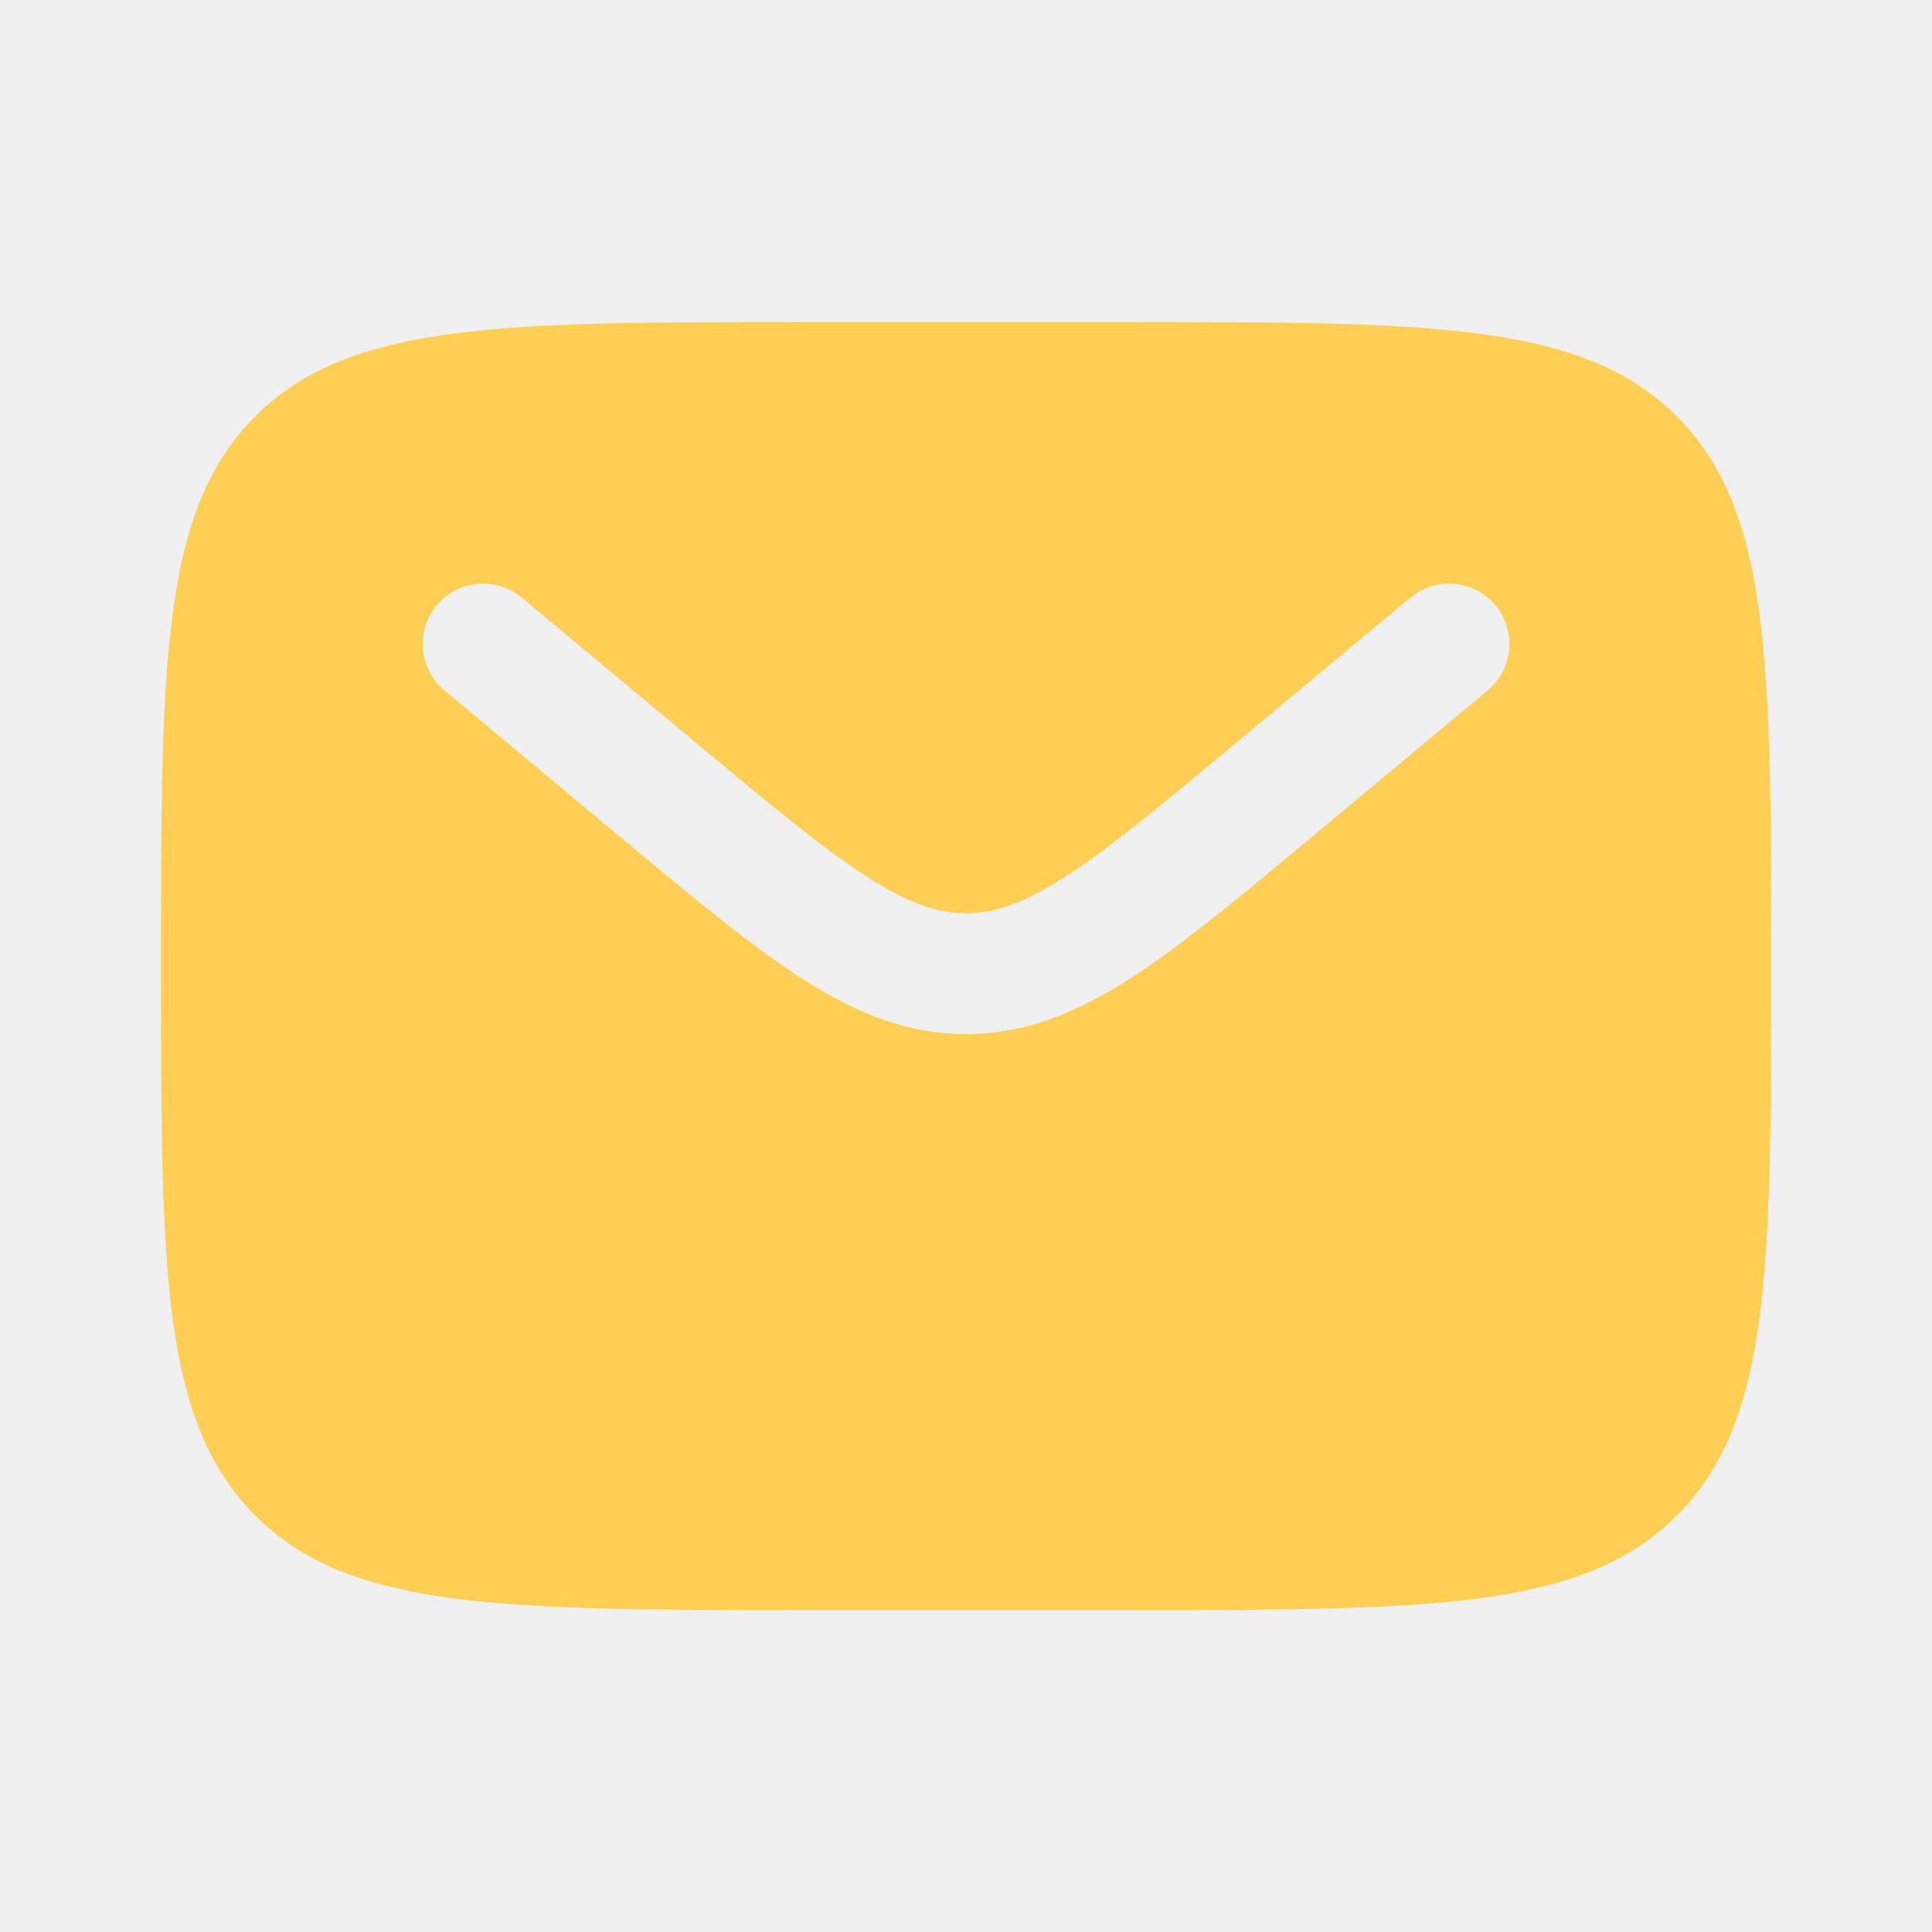
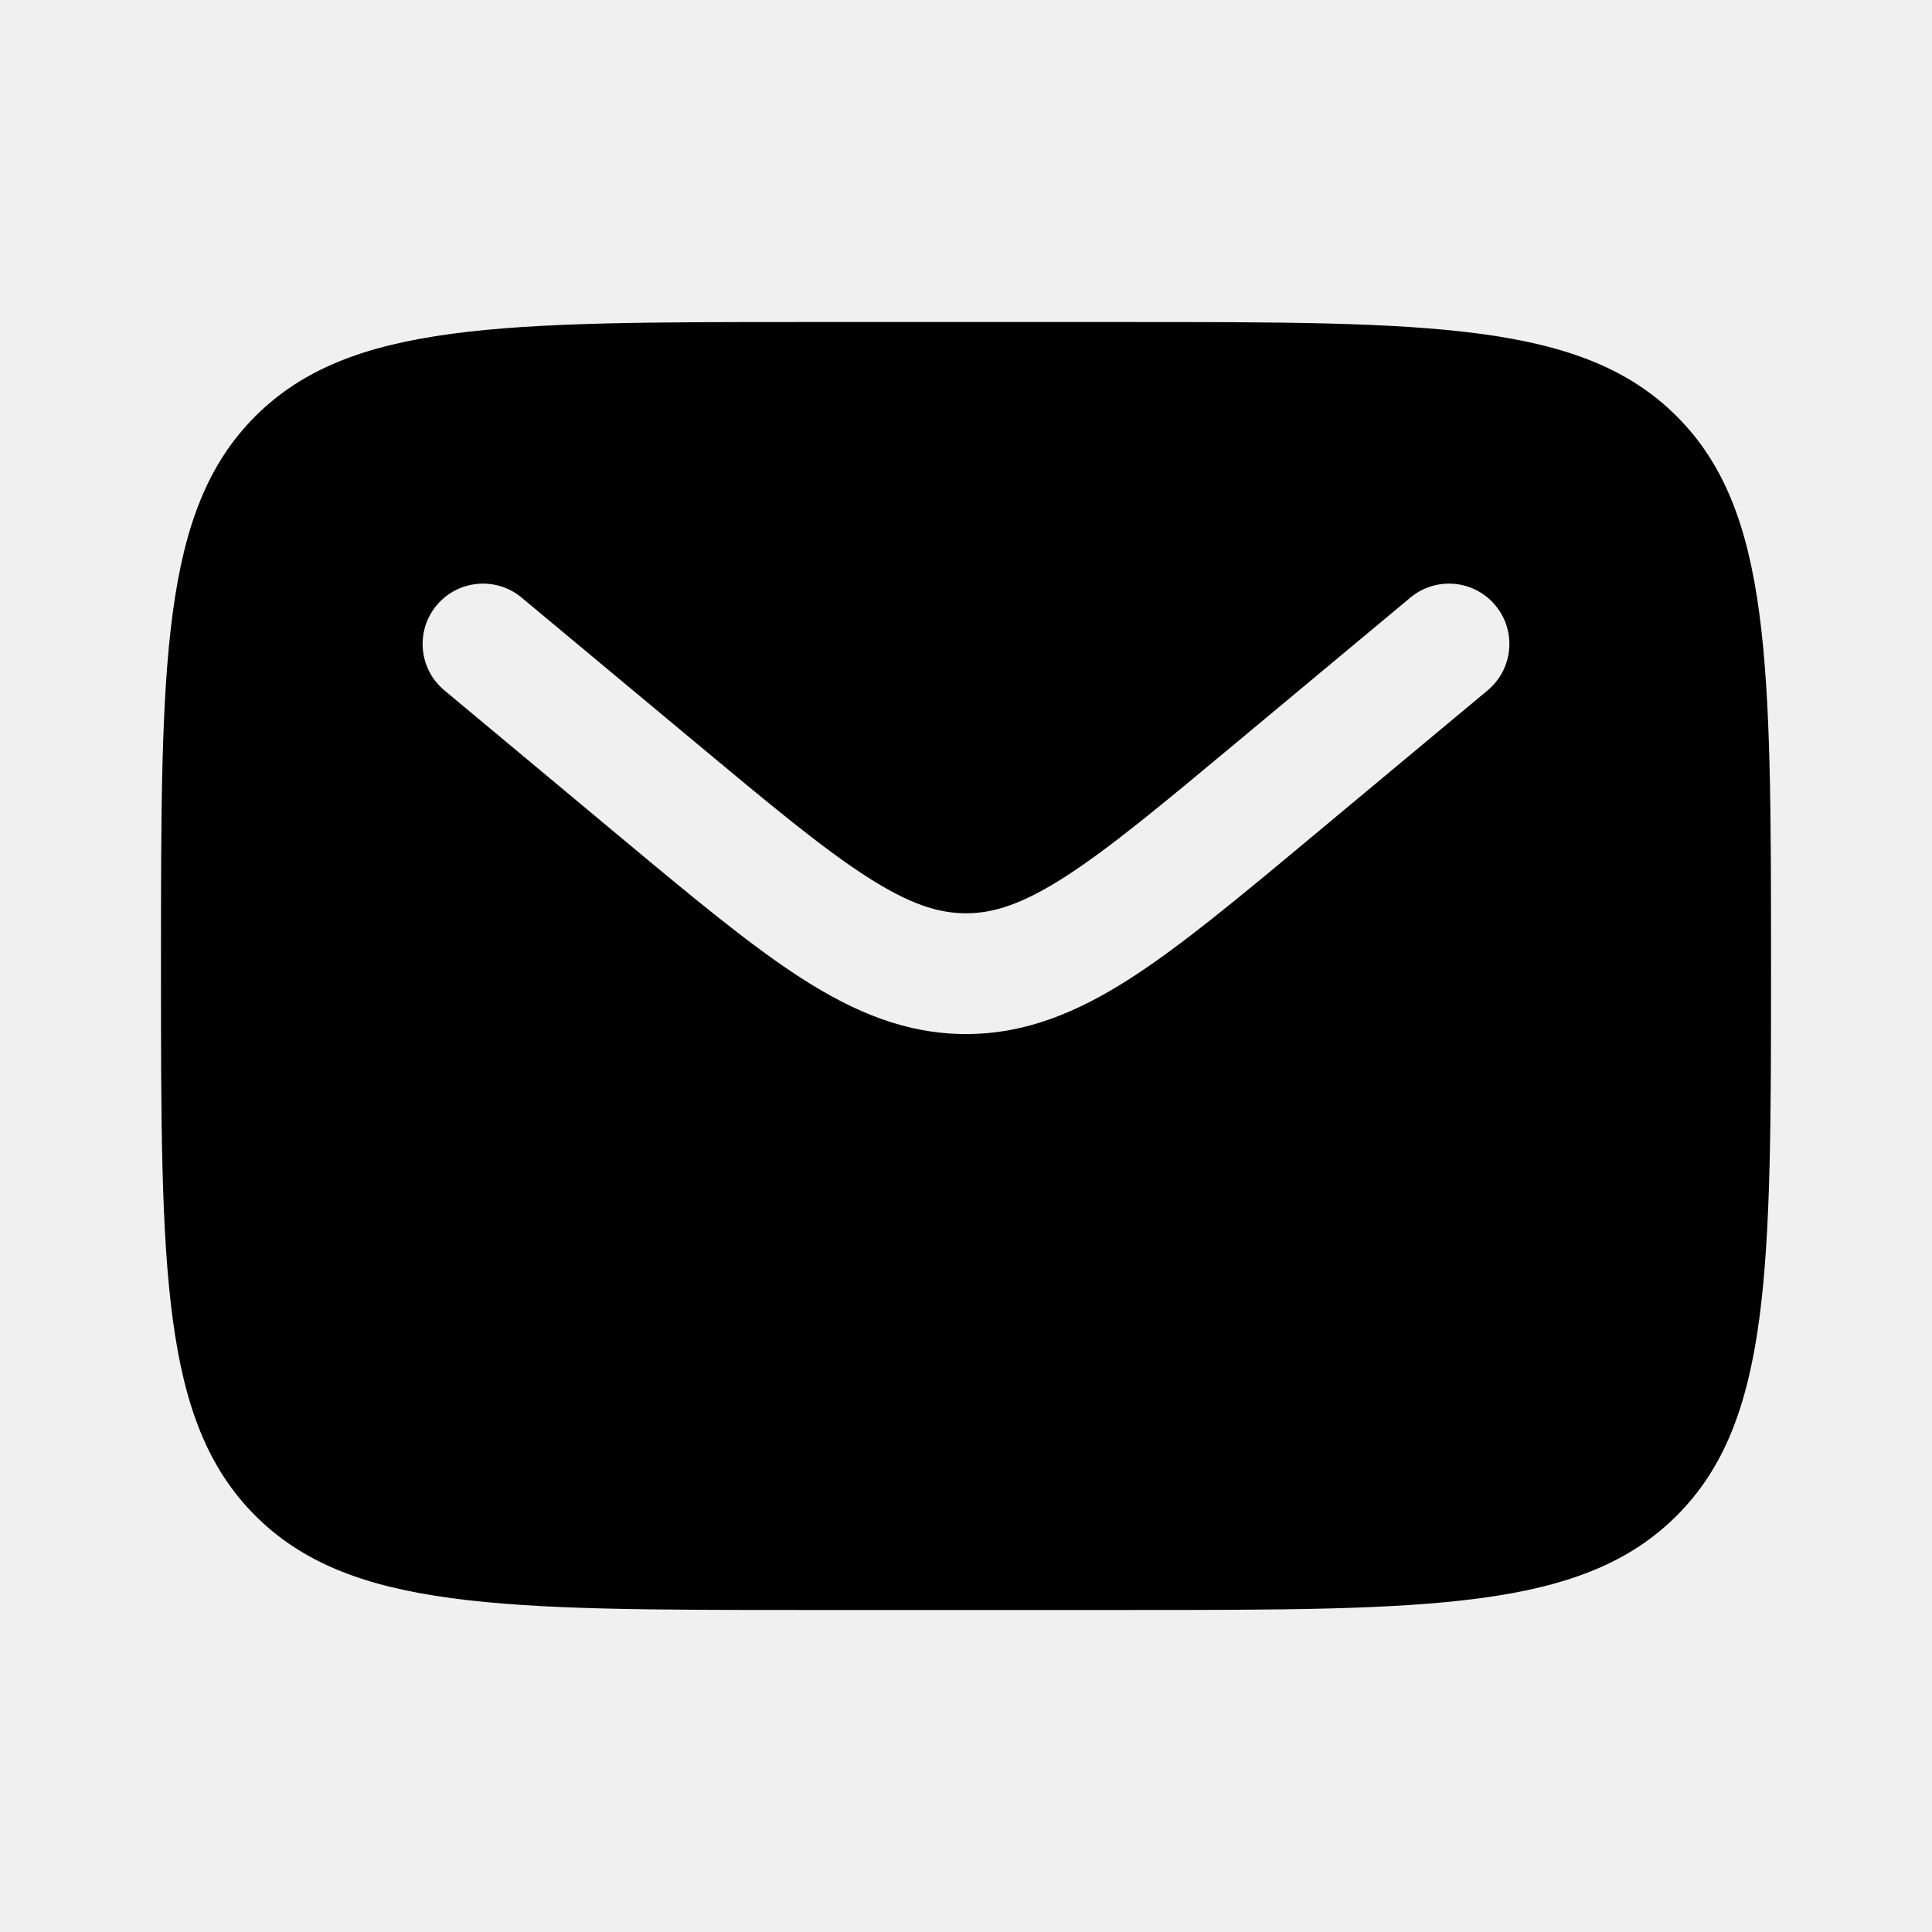
- <svg xmlns="http://www.w3.org/2000/svg" width="28" height="28" viewBox="0 0 28 28" fill="none">
+ <svg xmlns="http://www.w3.org/2000/svg" width="28" height="28" viewBox="0 0 28 28" fill="currentColor">
  <g clip-path="url(#clip0_3331_2860)">
-     <path fill-rule="evenodd" clip-rule="evenodd" d="M3.7 6.033C2.333 7.4 2.333 9.6 2.333 14C2.333 18.4 2.333 20.599 3.7 21.966C5.067 23.333 7.267 23.333 11.667 23.333H16.333C20.733 23.333 22.933 23.333 24.3 21.966C25.667 20.599 25.667 18.4 25.667 14C25.667 9.6 25.667 7.4 24.3 6.033C22.933 4.667 20.733 4.667 16.333 4.667H11.667C7.267 4.667 5.067 4.667 3.7 6.033ZM21.672 8.773C21.982 9.144 21.931 9.696 21.56 10.005L18.997 12.141C17.963 13.003 17.125 13.701 16.386 14.177C15.615 14.672 14.864 14.986 14 14.986C13.135 14.986 12.385 14.672 11.614 14.177C10.875 13.701 10.036 13.003 9.002 12.141L6.44 10.005C6.069 9.696 6.018 9.144 6.328 8.773C6.637 8.402 7.189 8.352 7.56 8.661L10.079 10.76C11.167 11.667 11.923 12.295 12.561 12.705C13.178 13.102 13.597 13.236 14 13.236C14.402 13.236 14.821 13.102 15.439 12.705C16.077 12.295 16.833 11.667 17.921 10.76L20.44 8.661C20.811 8.352 21.363 8.402 21.672 8.773Z" fill="#FFCF55" />
+     <path fill-rule="evenodd" clip-rule="evenodd" d="M3.7 6.033C2.333 7.4 2.333 9.6 2.333 14C2.333 18.4 2.333 20.599 3.7 21.966C5.067 23.333 7.267 23.333 11.667 23.333H16.333C20.733 23.333 22.933 23.333 24.3 21.966C25.667 20.599 25.667 18.4 25.667 14C25.667 9.6 25.667 7.4 24.3 6.033C22.933 4.667 20.733 4.667 16.333 4.667H11.667C7.267 4.667 5.067 4.667 3.7 6.033ZM21.672 8.773C21.982 9.144 21.931 9.696 21.56 10.005L18.997 12.141C17.963 13.003 17.125 13.701 16.386 14.177C15.615 14.672 14.864 14.986 14 14.986C13.135 14.986 12.385 14.672 11.614 14.177C10.875 13.701 10.036 13.003 9.002 12.141L6.44 10.005C6.069 9.696 6.018 9.144 6.328 8.773C6.637 8.402 7.189 8.352 7.56 8.661L10.079 10.76C11.167 11.667 11.923 12.295 12.561 12.705C13.178 13.102 13.597 13.236 14 13.236C14.402 13.236 14.821 13.102 15.439 12.705C16.077 12.295 16.833 11.667 17.921 10.76L20.44 8.661C20.811 8.352 21.363 8.402 21.672 8.773Z" fill="currentColor" />
  </g>
  <defs>
    <clipPath id="clip0_3331_2860">
-       <rect width="28" height="28" fill="white" />
+       <rect width="28" height="28" fill="currentColor" />
    </clipPath>
  </defs>
</svg>
